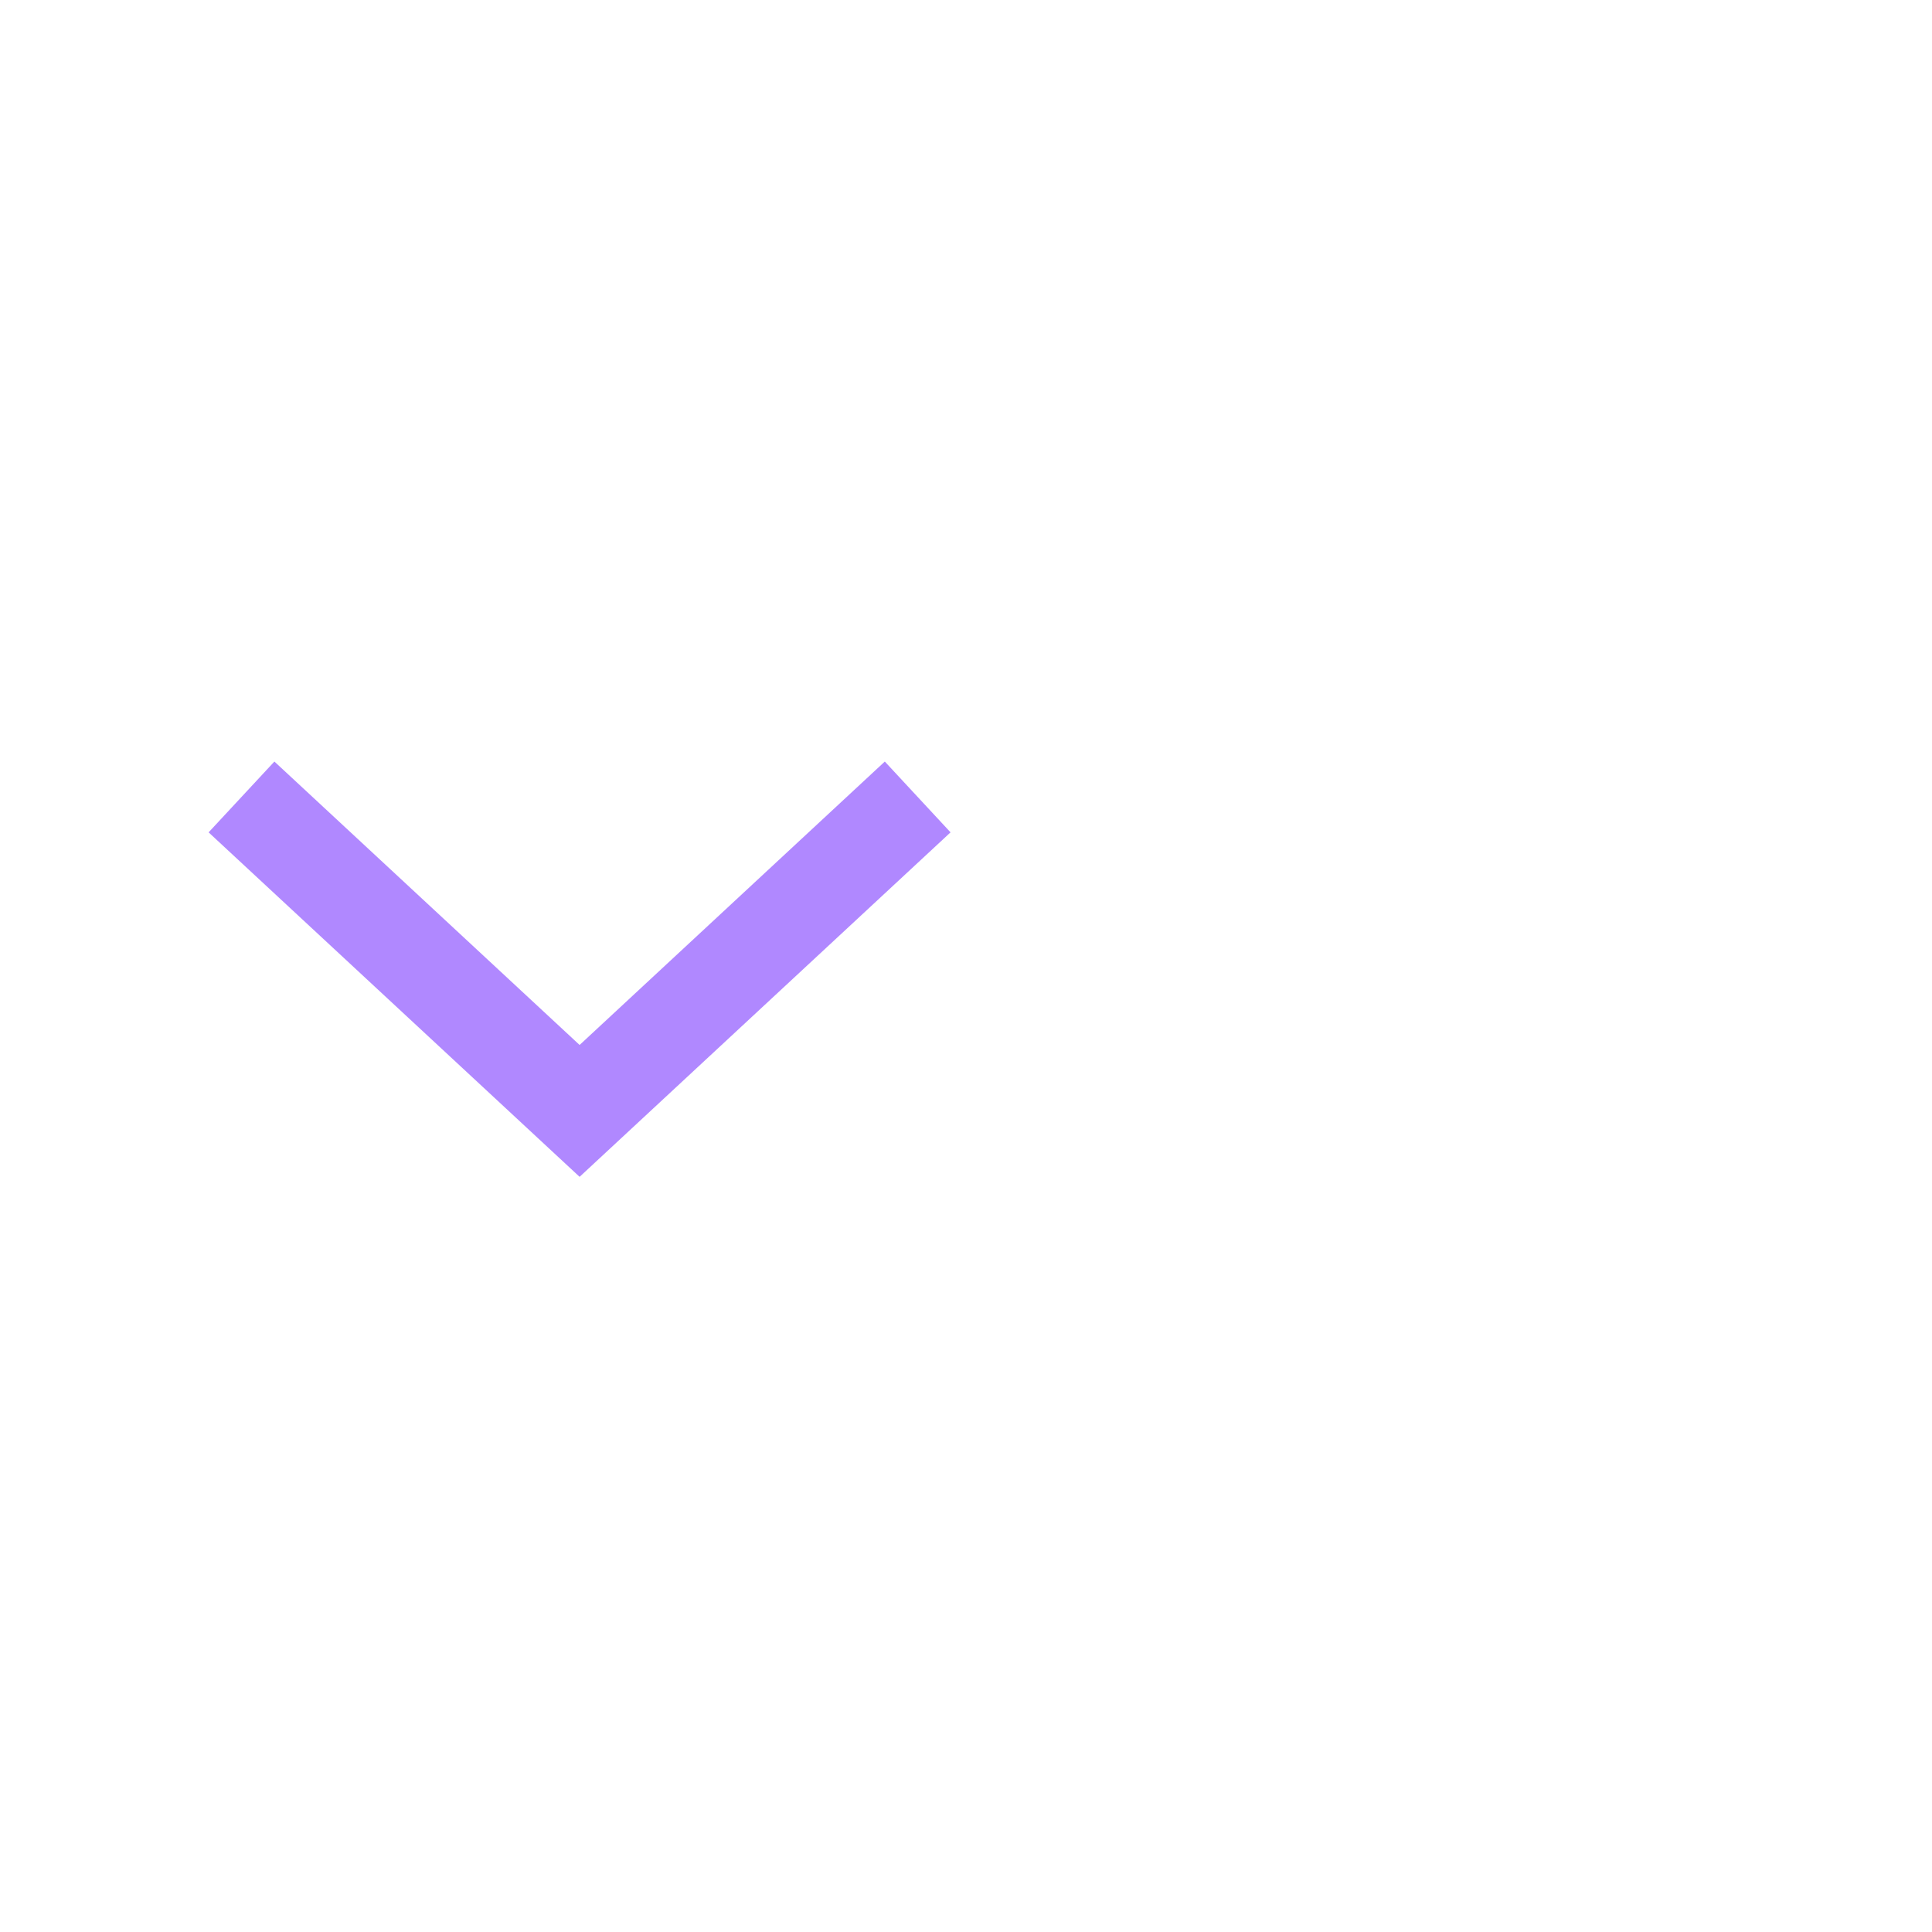
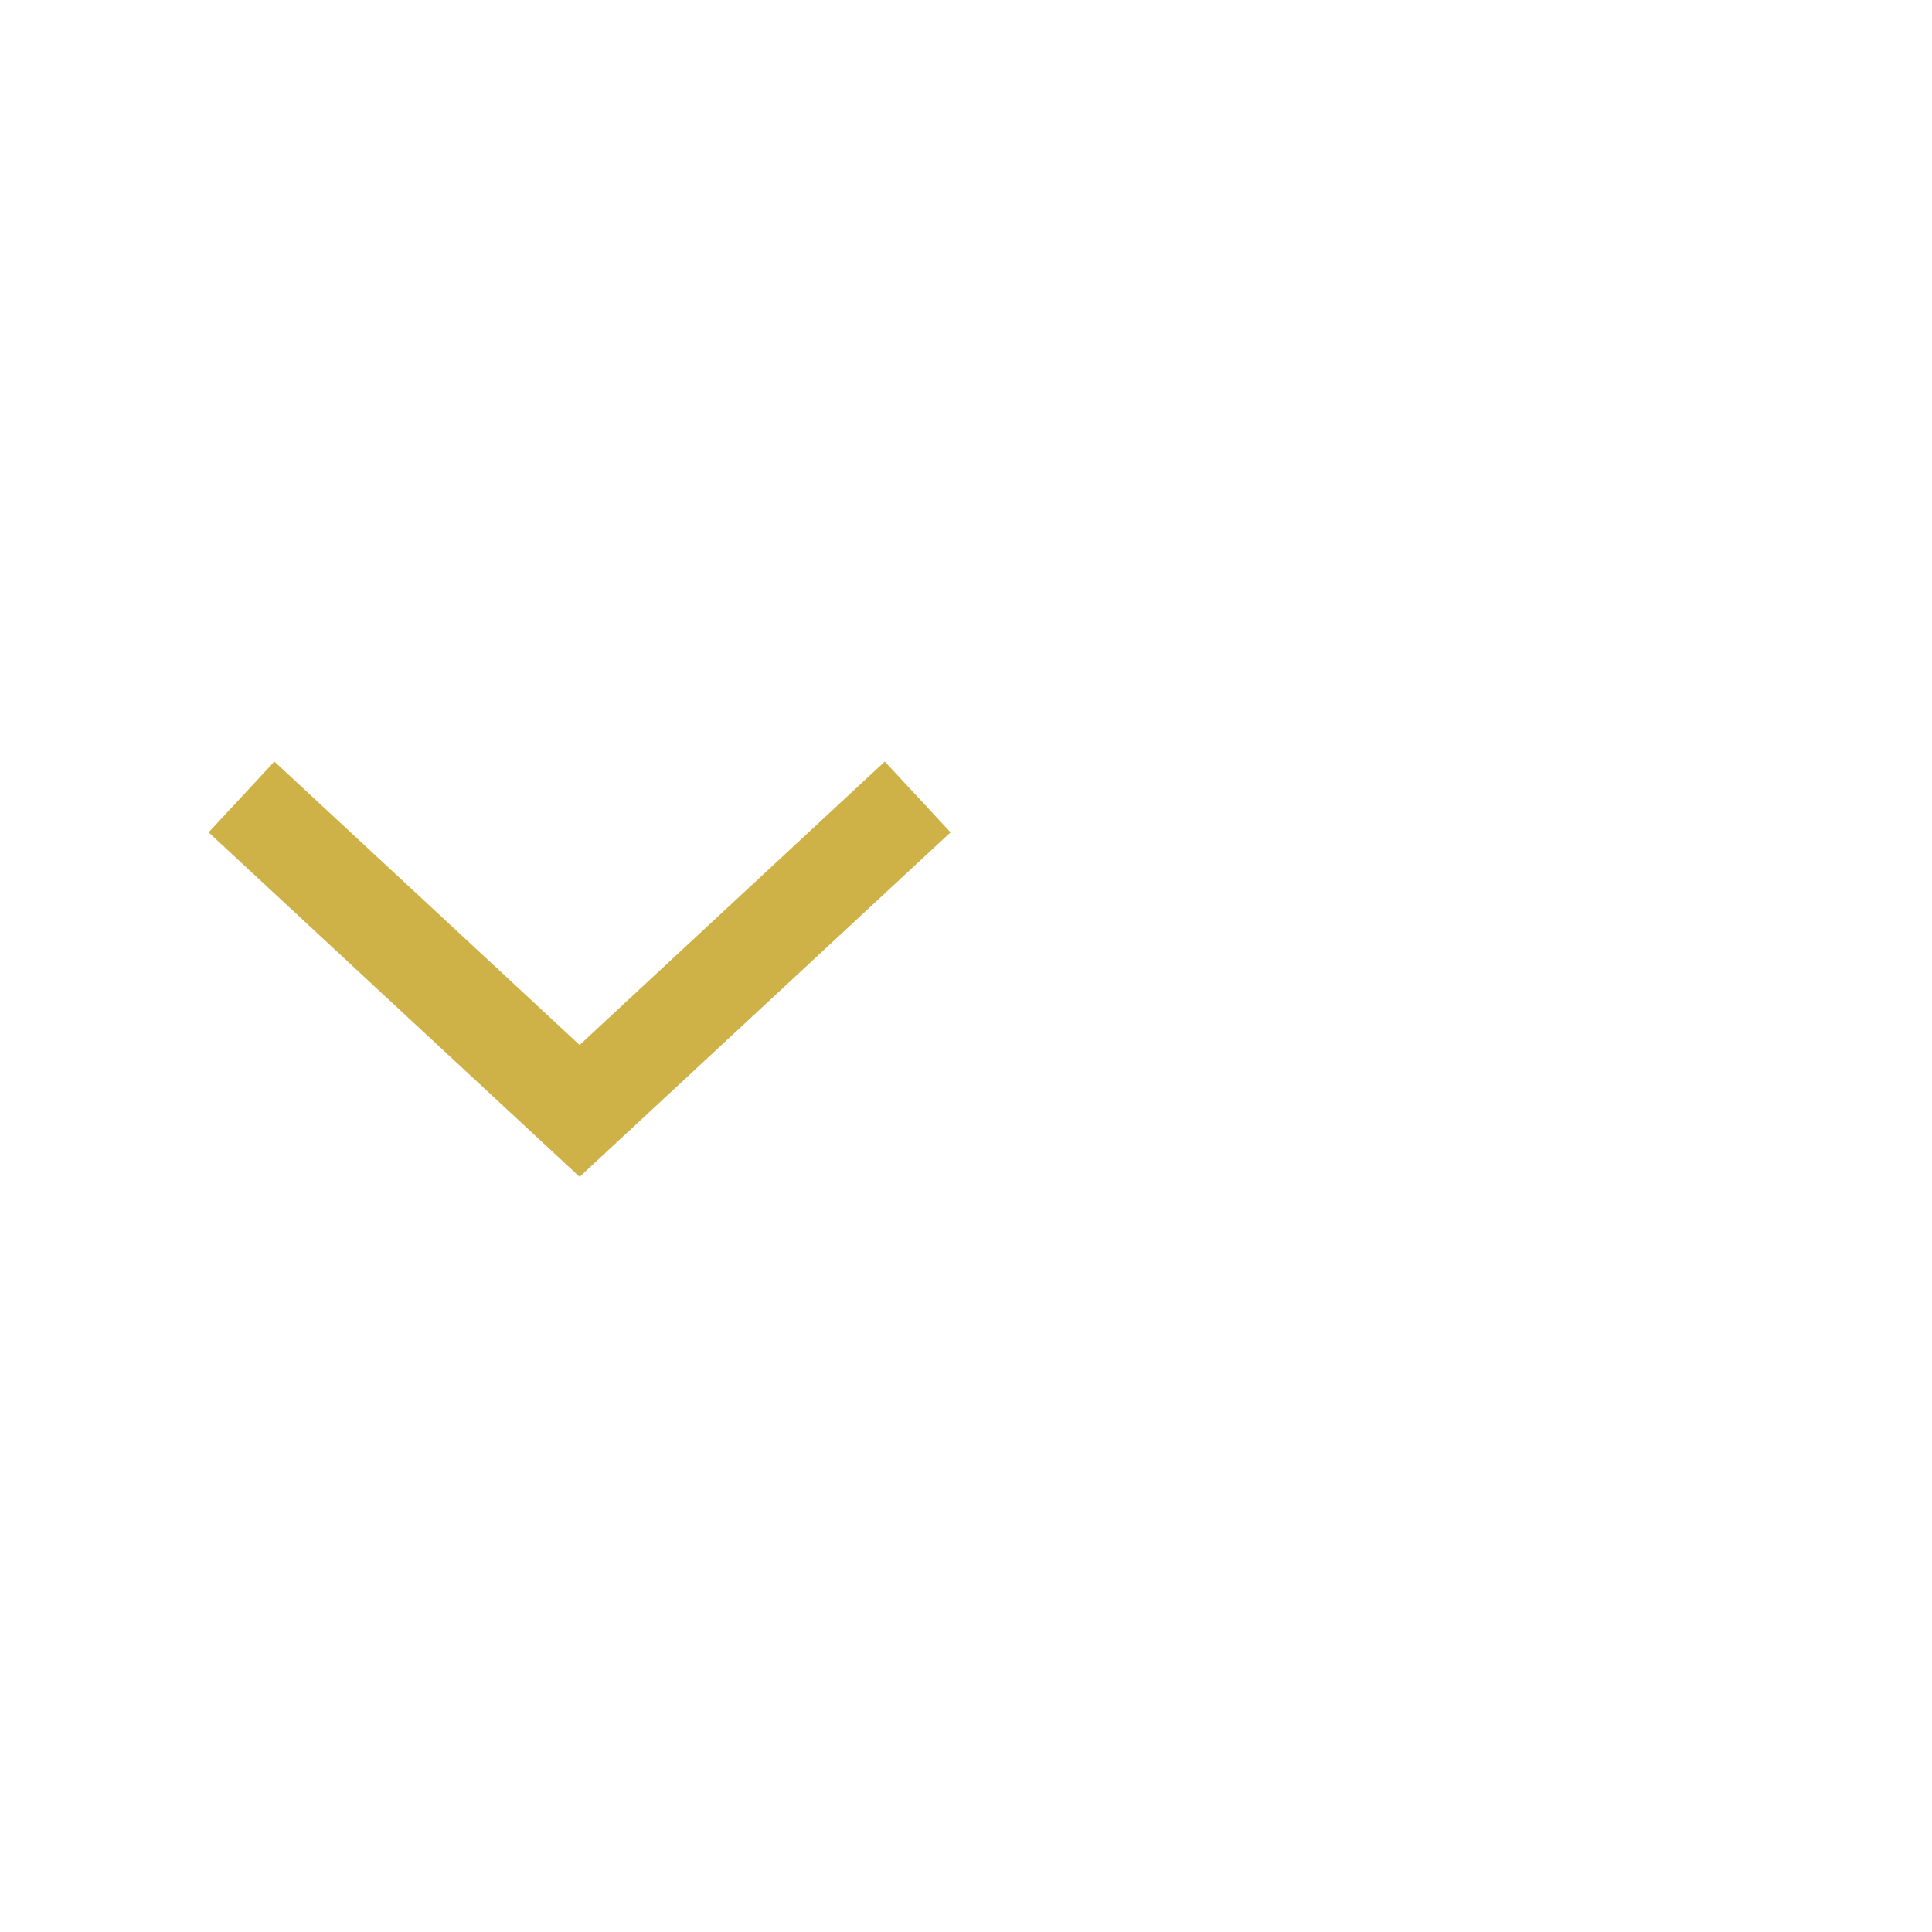
<svg xmlns="http://www.w3.org/2000/svg" width="40px" height="40px" viewBox="0 0 40 40" version="1.1">
  <g id="ComboBox" stroke="none" stroke-width="1" fill="none" fill-rule="evenodd">
    <g id="ic-arrow-drop-down" transform="translate(0, 8)">
-       <g id="Group_8822" transform="translate(4.319, 7.767)" fill="#B088FF">
+       <g id="Group_8822" transform="translate(4.319, 7.767)" fill="#CEB247">
        <polygon id="Path_18879" points="7.681 8.598 0 1.466 1.362 0 7.681 5.868 14 -8.8817842e-16 15.361 1.466" />
      </g>
      <polygon id="Rectangle_4407" points="0 0 24 0 24 24 0 24" />
    </g>
  </g>
</svg>
